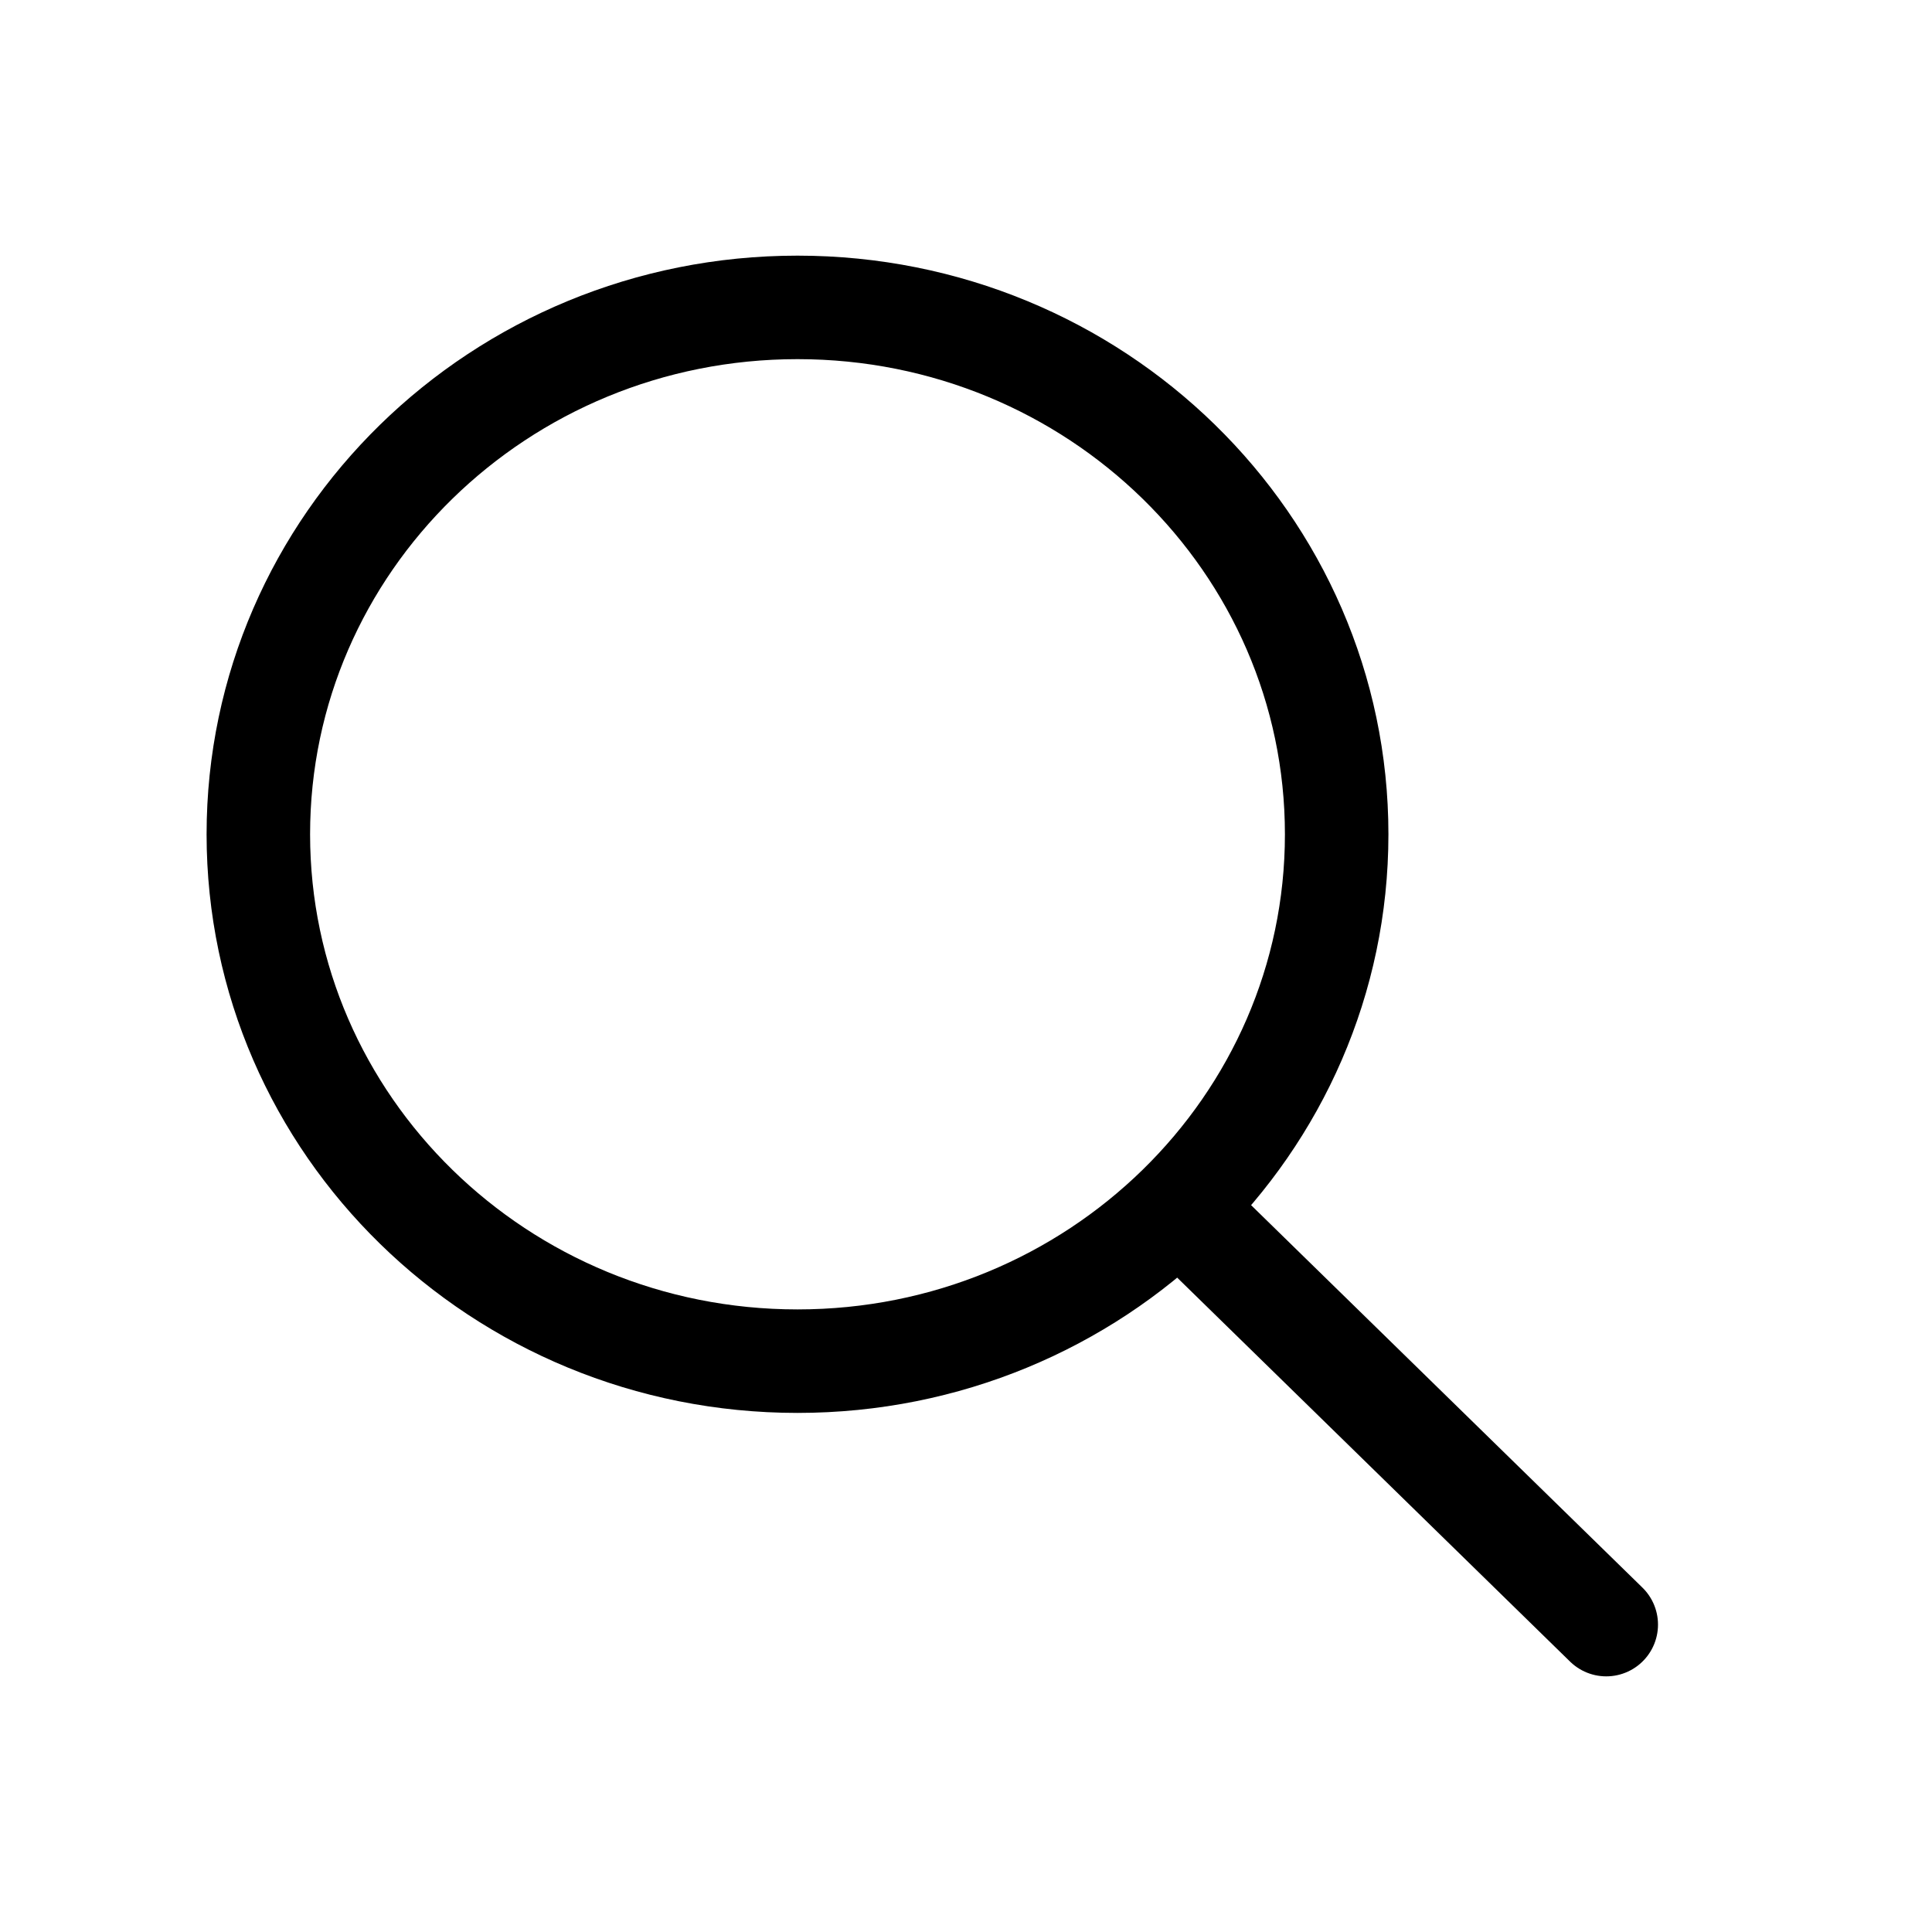
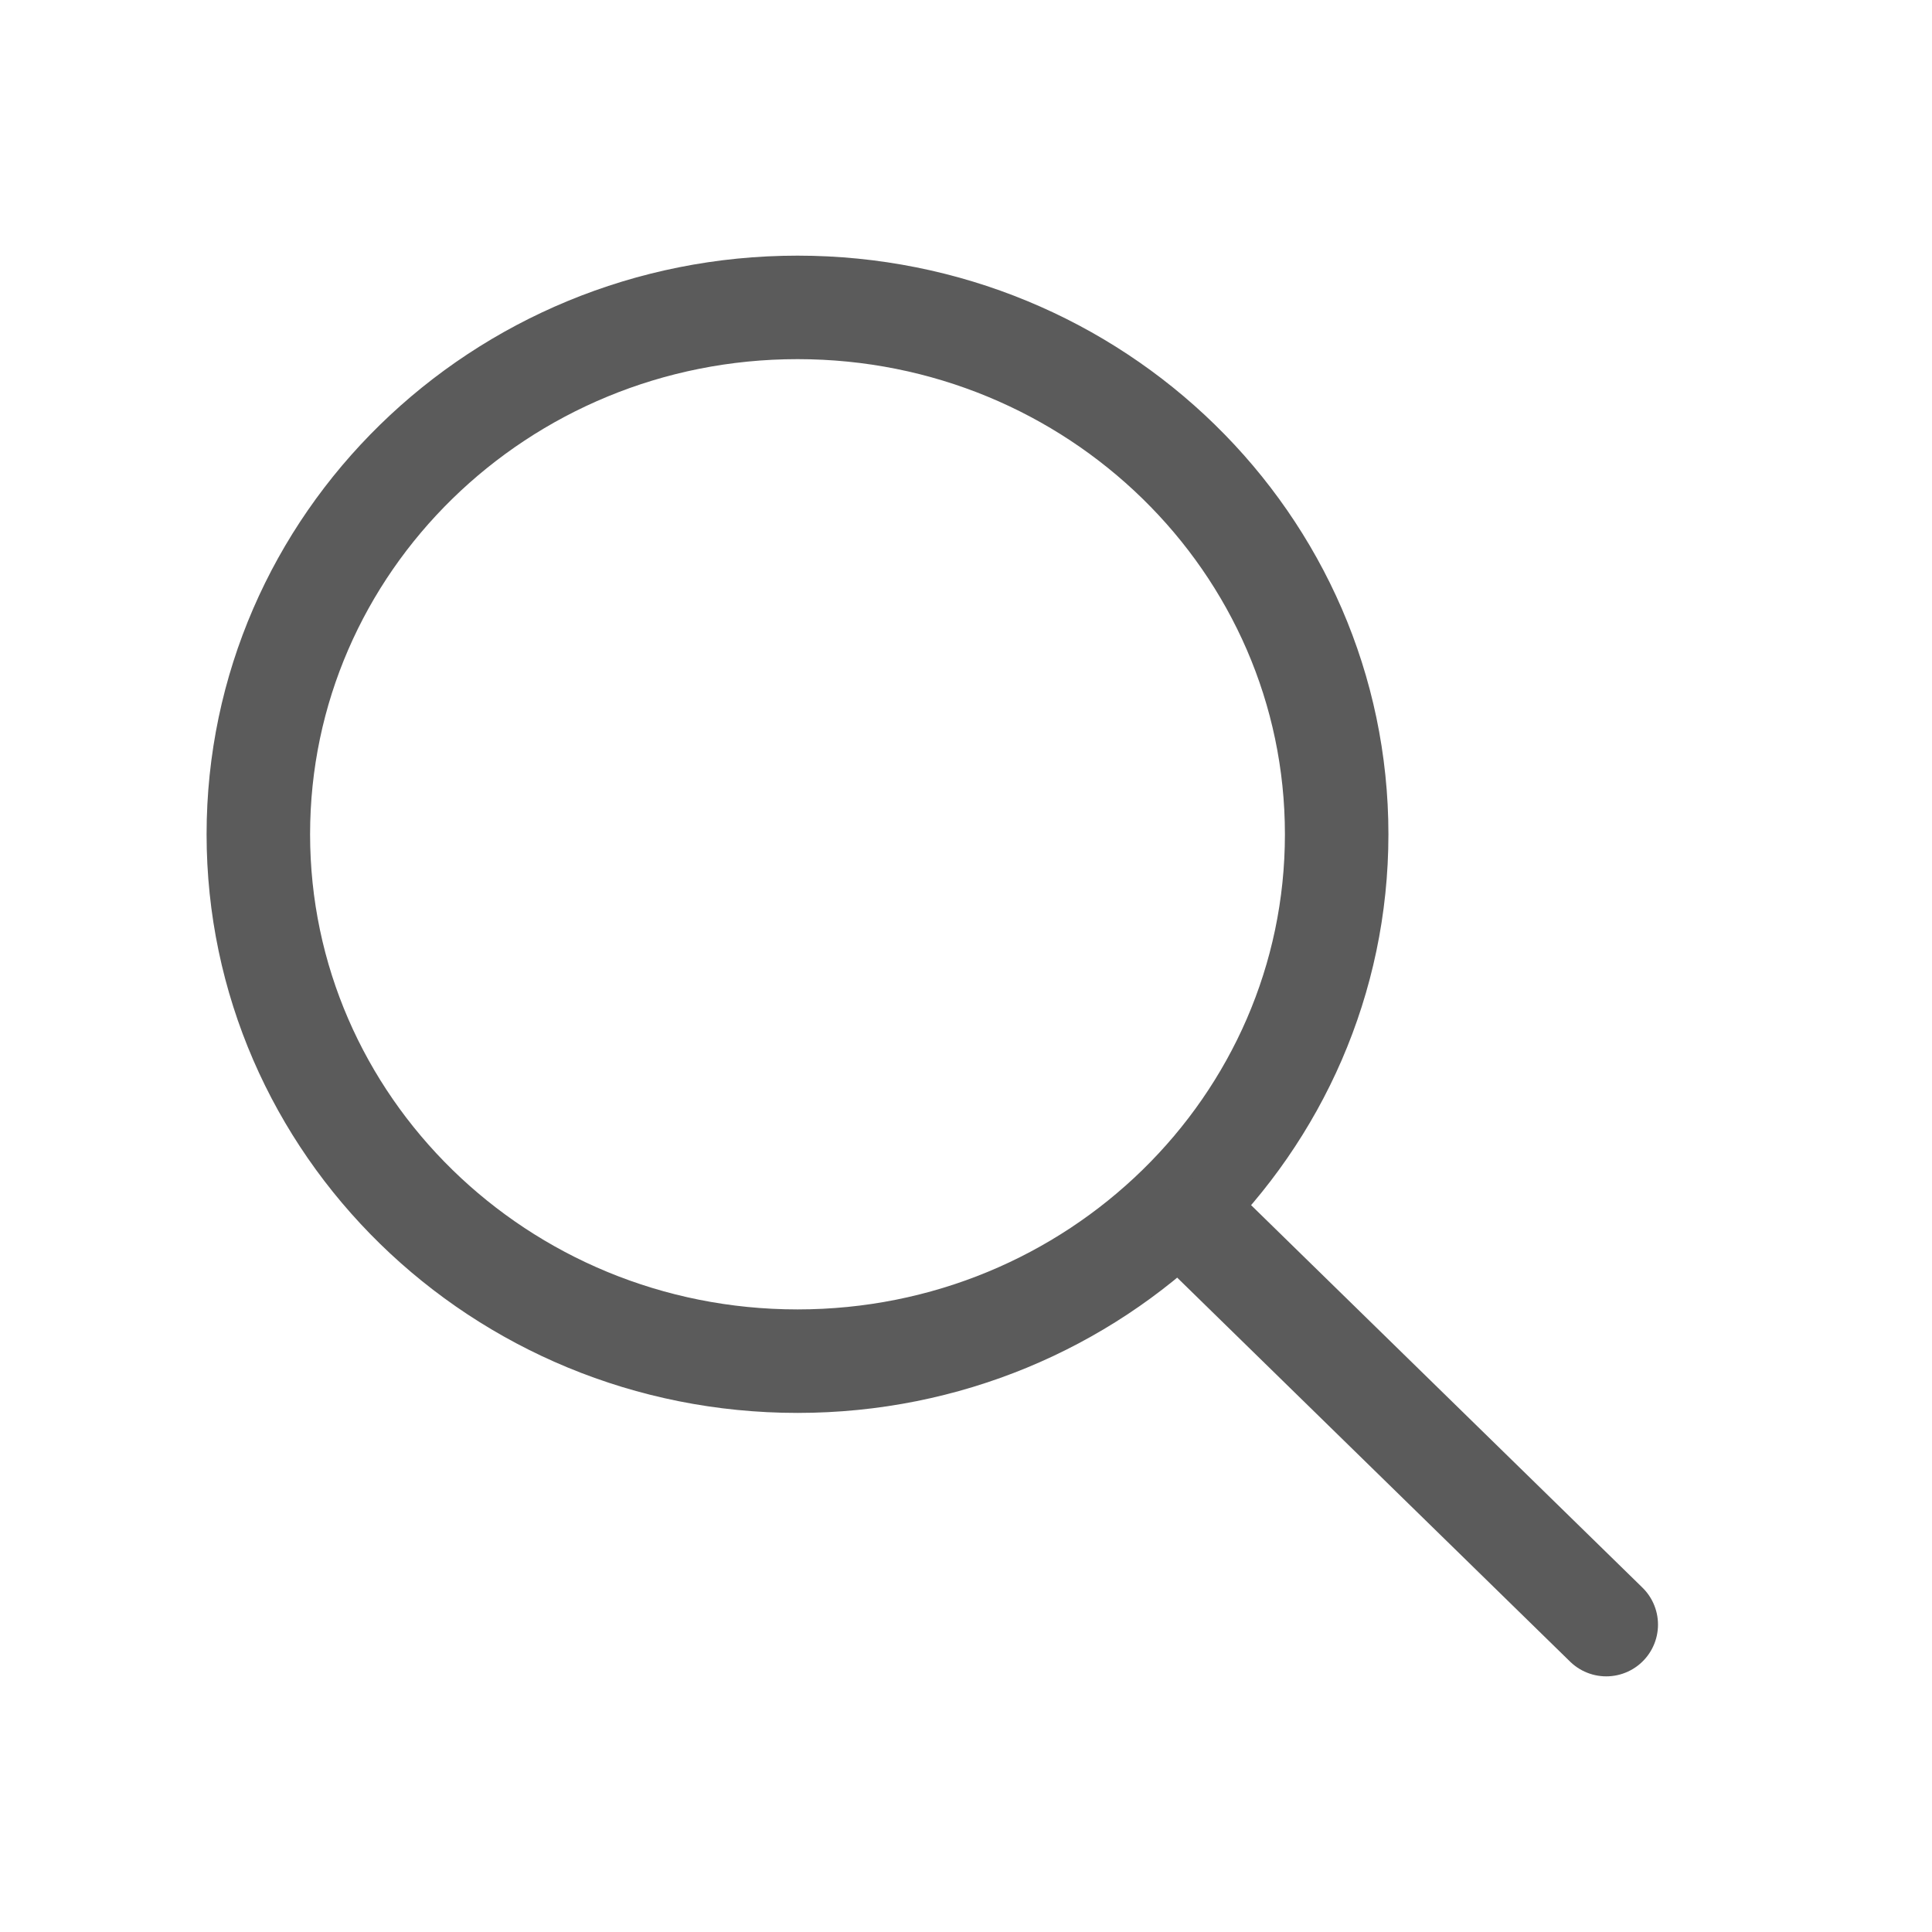
<svg xmlns="http://www.w3.org/2000/svg" width="28px" height="28px" viewBox="0 0 28 28" version="1.1">
  <g id="tool-zoom" stroke="none" stroke-width="1" fill="none" fill-rule="evenodd">
    <rect id="Rectangle" x="0" y="0" width="28" height="28" />
-     <ellipse id="Oval-1" stroke="currentColor" stroke-width="1.5" stroke-linecap="round" stroke-linejoin="round" cx="11.558" cy="12.091" rx="7.814" ry="7.636" />
-     <line x1="17.419" y1="17.818" x2="23.279" y2="23.545" id="Line" stroke="currentColor" stroke-width="1.5" stroke-linecap="round" stroke-linejoin="round" />
+     <ellipse id="Oval-1" stroke="#5b5b5b" stroke-width="1.5" stroke-linecap="round" stroke-linejoin="round" cx="11.558" cy="12.091" rx="7.814" ry="7.636" />
+     <line x1="17.419" y1="17.818" x2="23.279" y2="23.545" id="Line" stroke="#5b5b5b" stroke-width="1.5" stroke-linecap="round" stroke-linejoin="round" />
  </g>
</svg>
